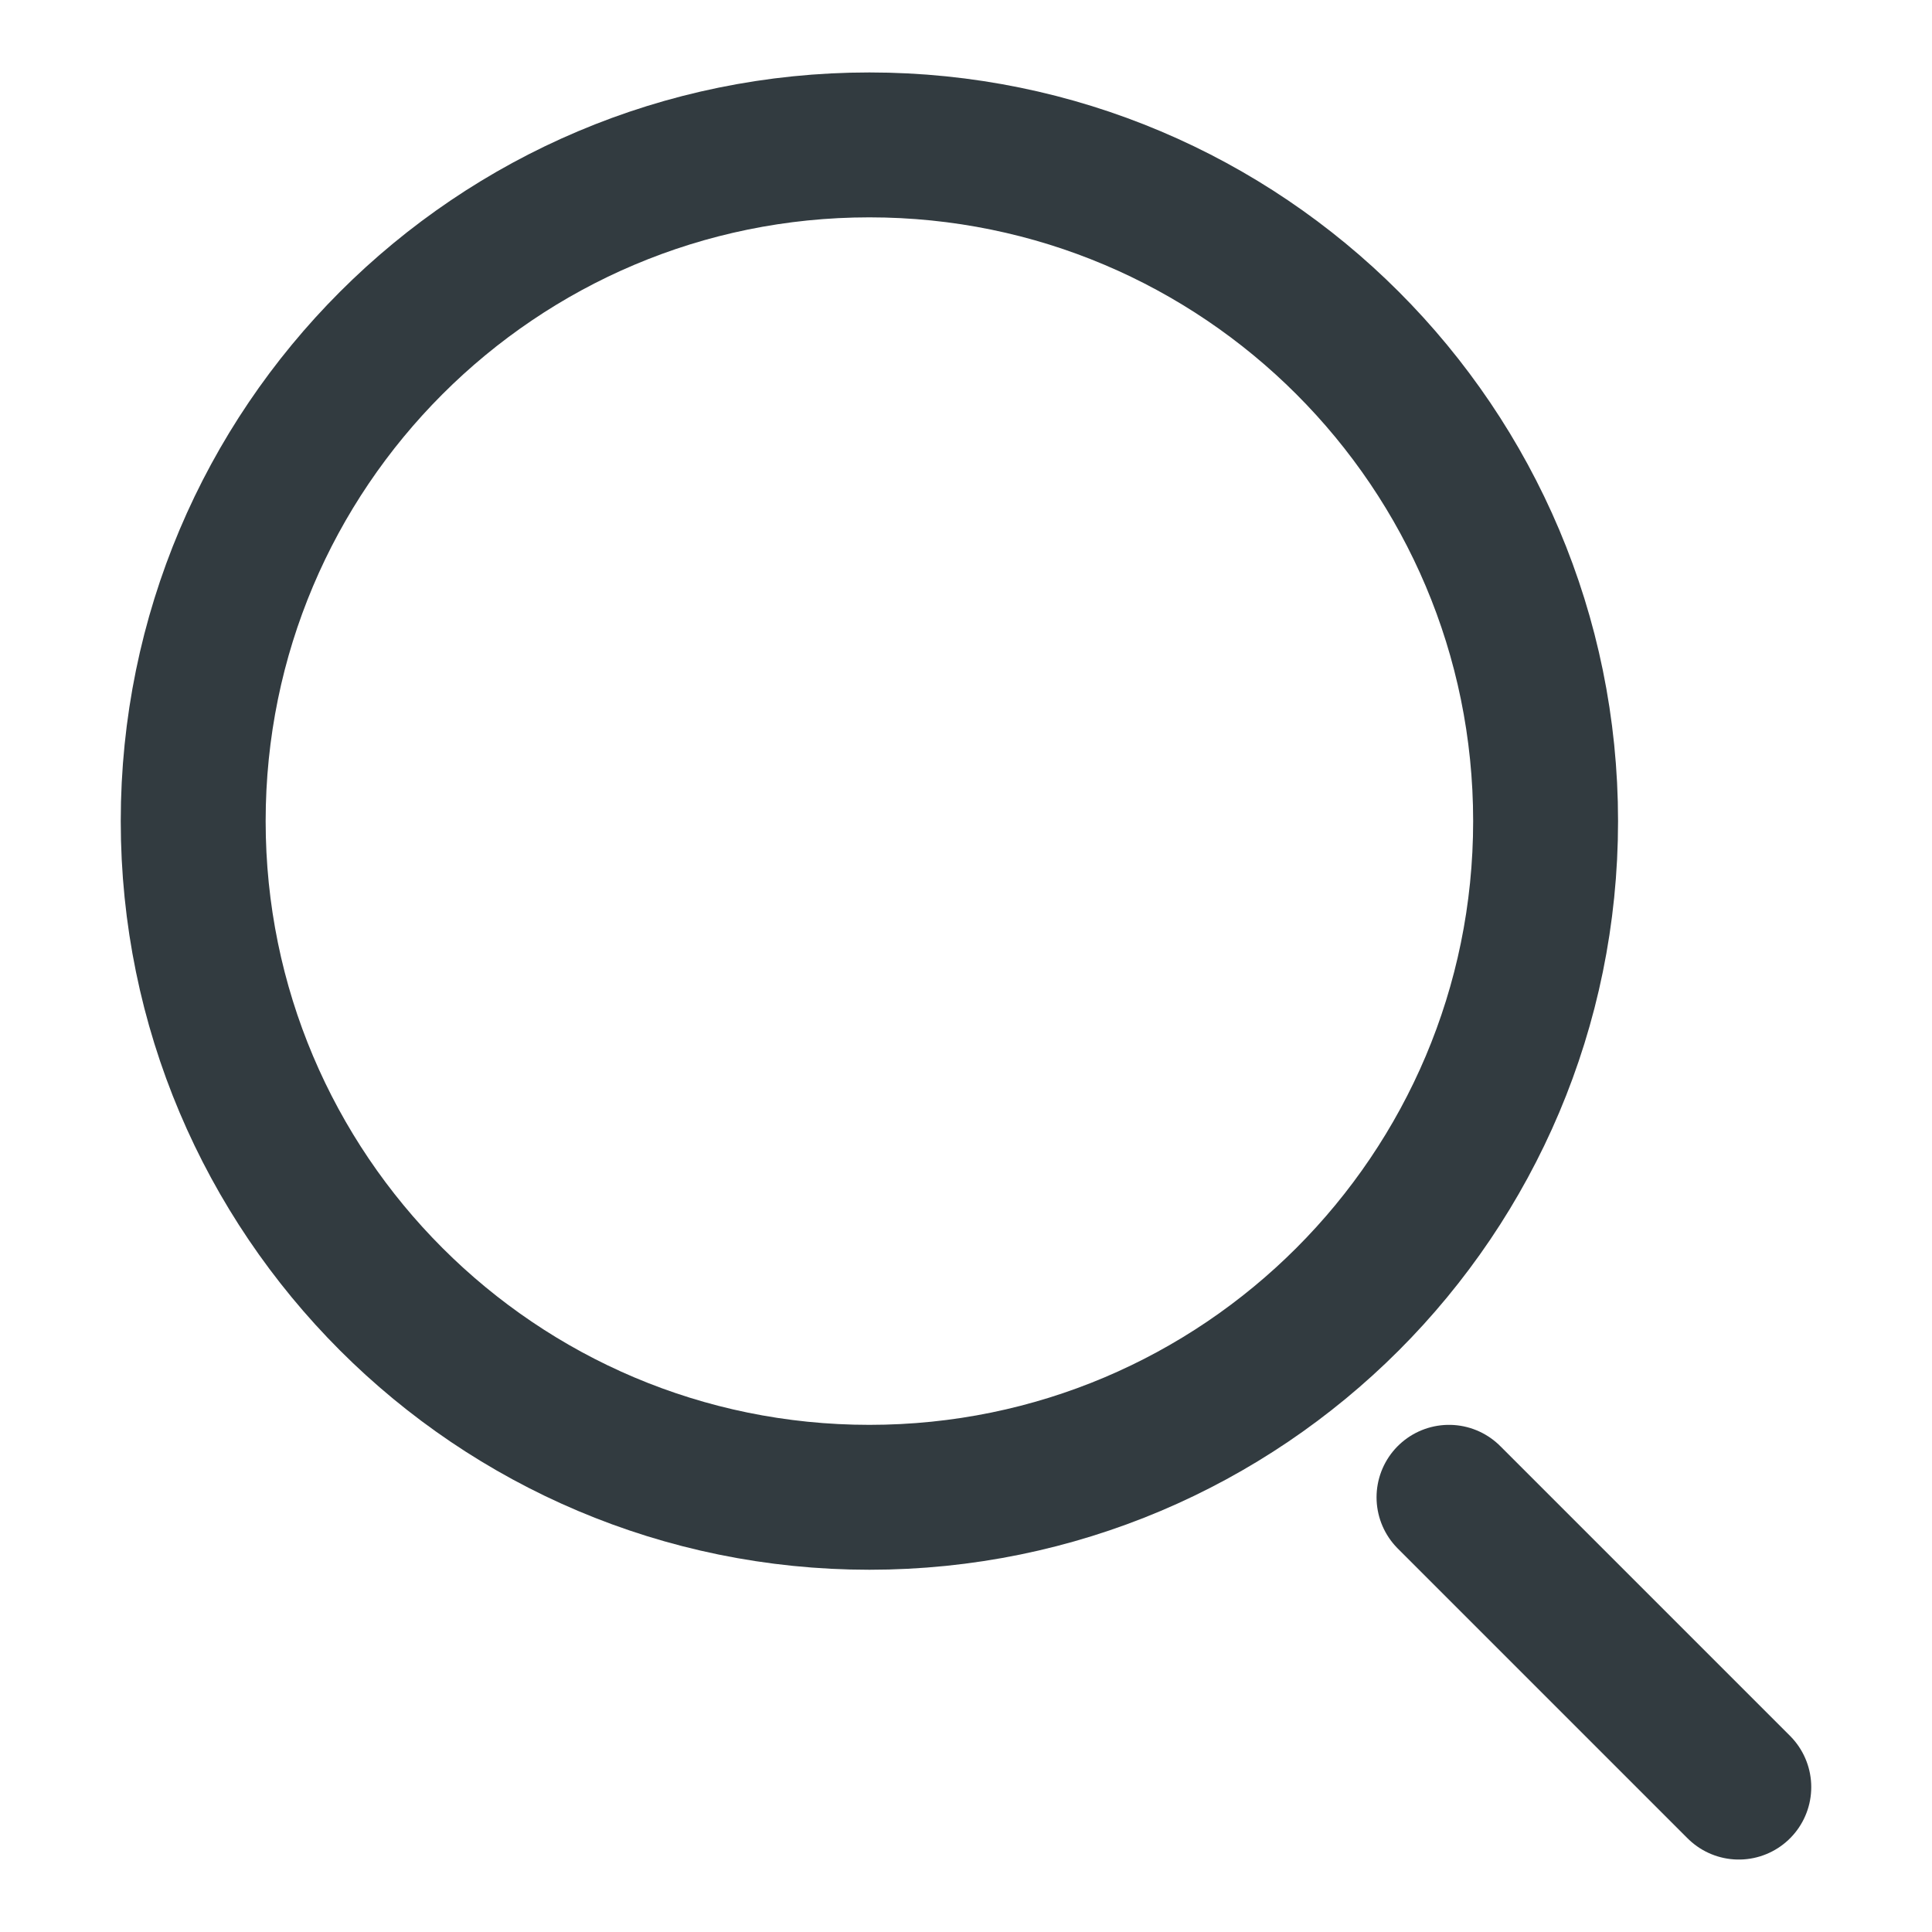
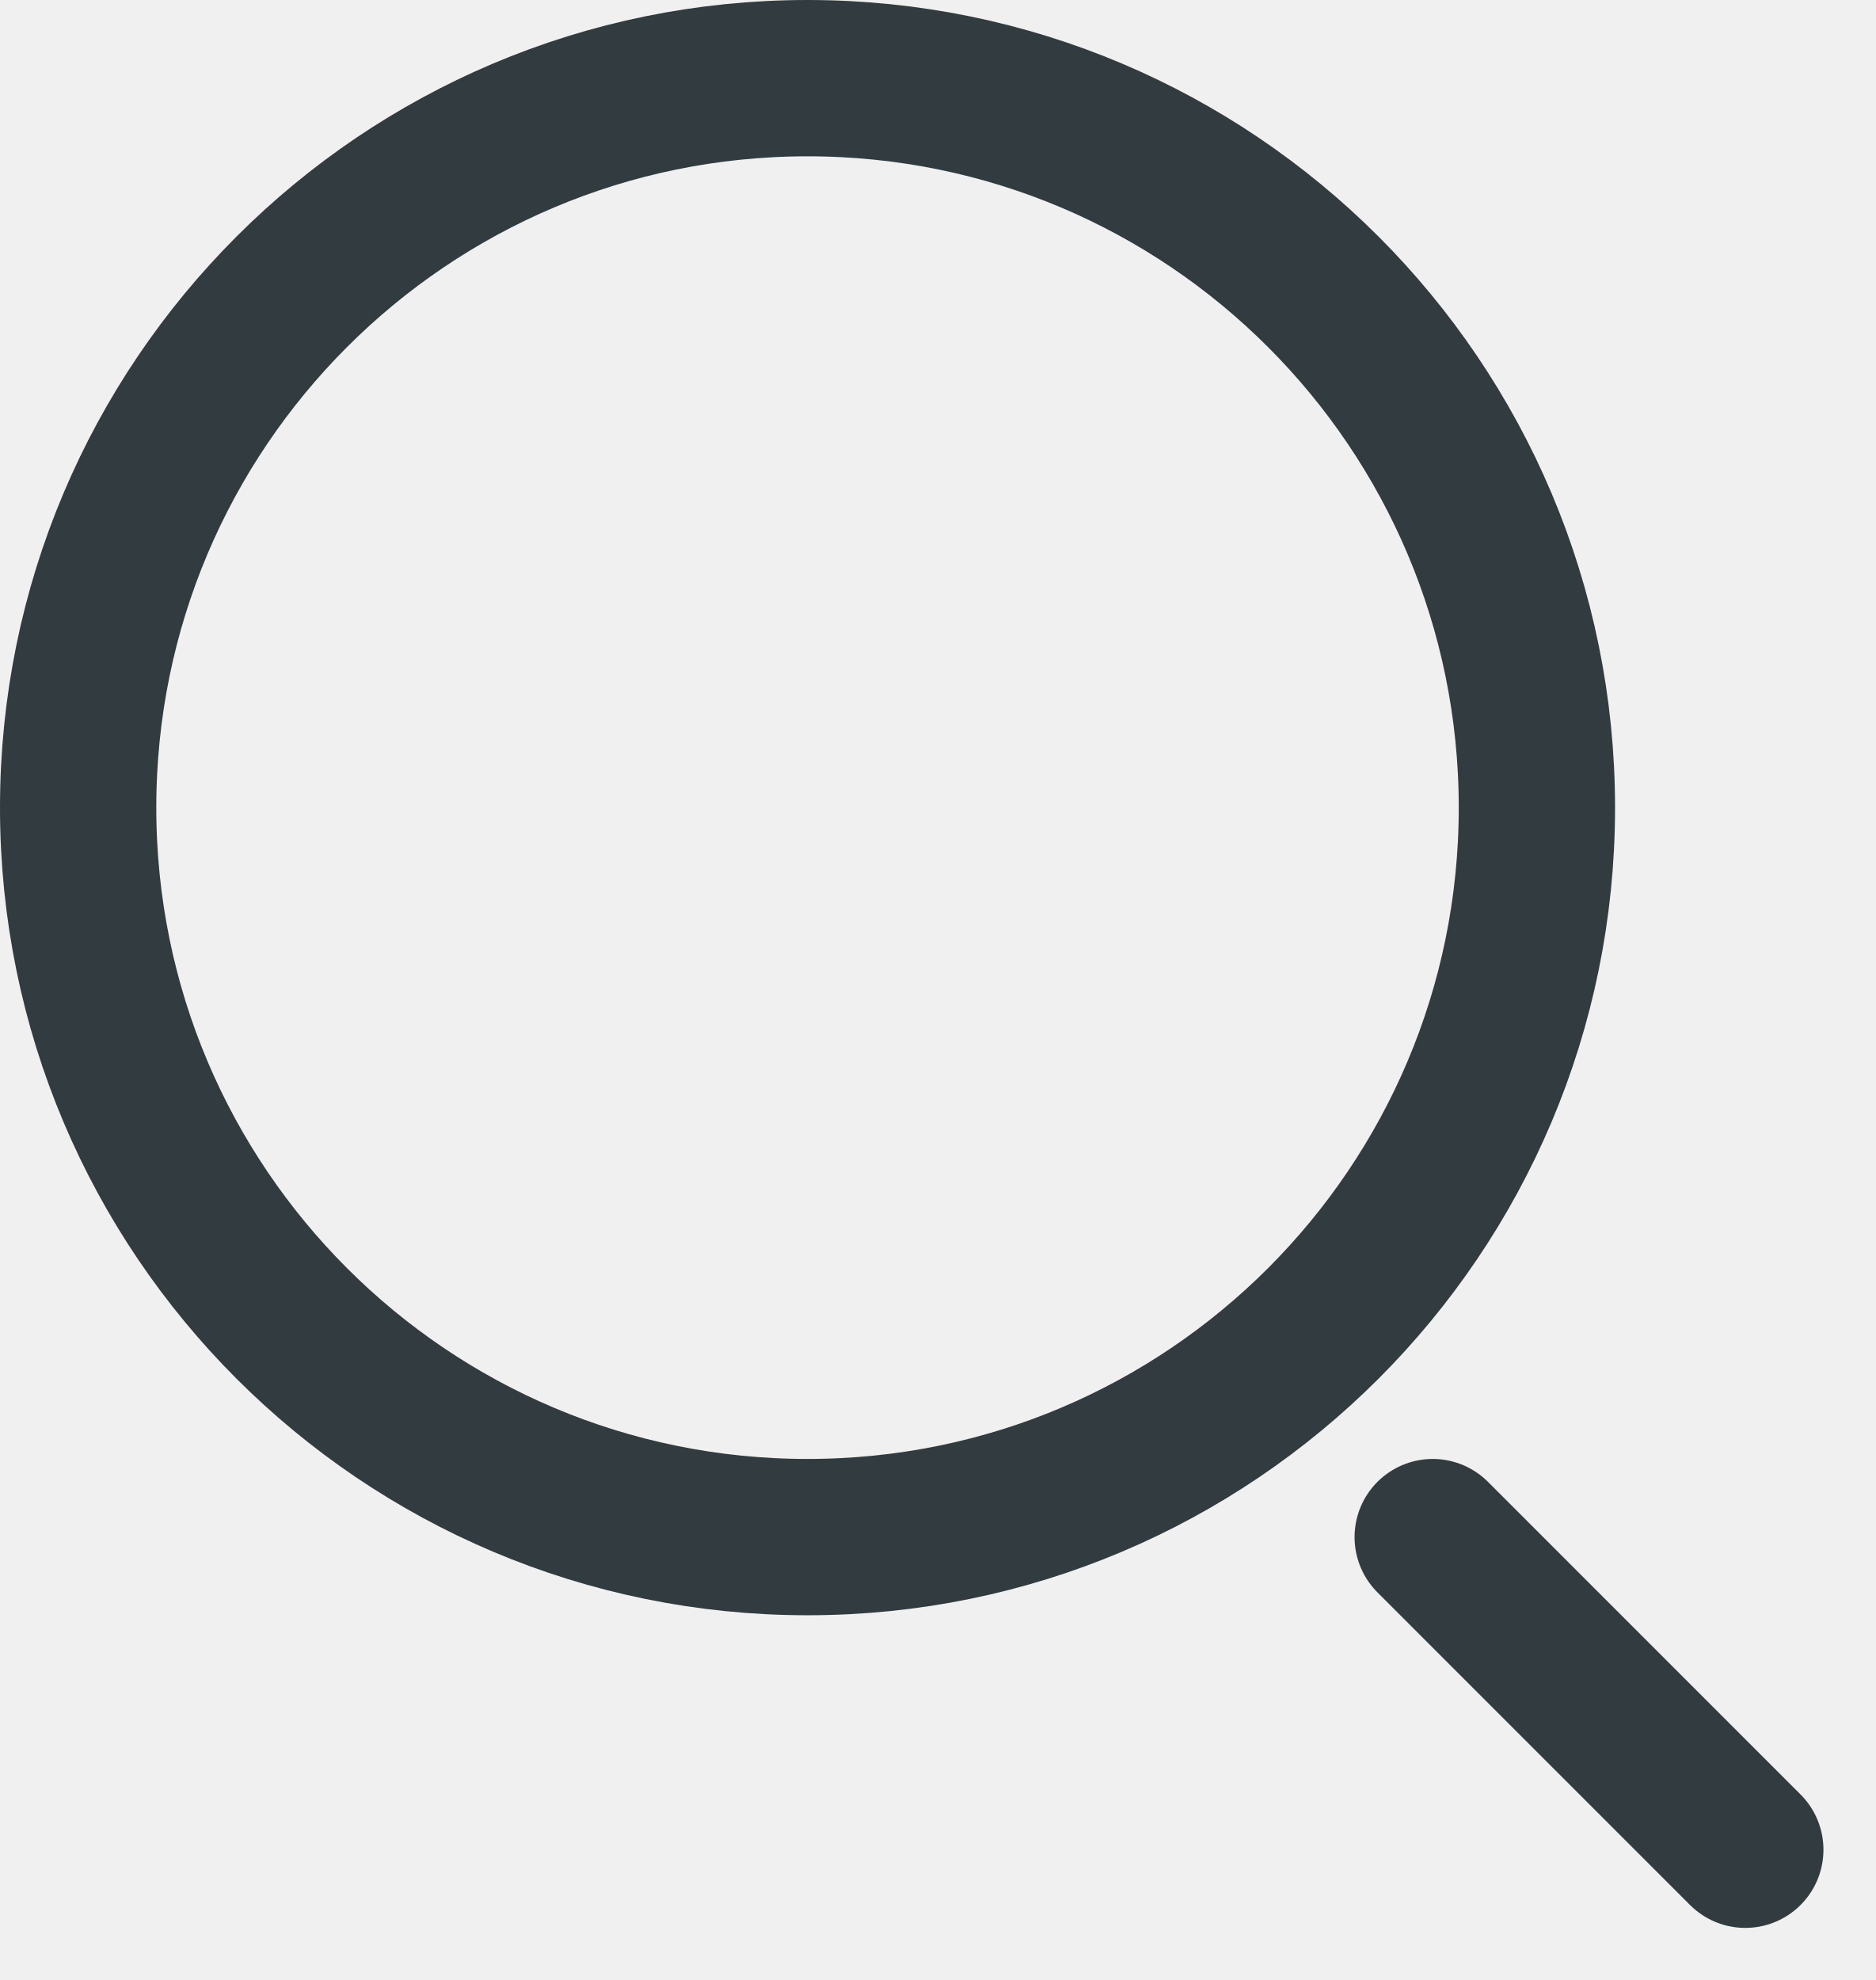
- <svg xmlns="http://www.w3.org/2000/svg" width="20" height="20" viewBox="0 0 20 20" fill="none">
-   <rect width="20" height="20" fill="white" />
-   <path d="M9 15.5C12.866 15.5 16 12.366 16 8.5C16 4.634 12.866 1.5 9 1.5C5.134 1.5 2 4.634 2 8.5C2 12.366 5.134 15.5 9 15.5Z" stroke="#323B40" stroke-width="1.5" stroke-linecap="round" stroke-linejoin="round" />
-   <path d="M18 18.5L15 15.5" stroke="#323B40" stroke-width="1.5" stroke-linecap="round" stroke-linejoin="round" />
+ <svg xmlns="http://www.w3.org/2000/svg" width="18" height="19" viewBox="0 0 18 19" fill="none">
+   <path d="M7.75 14.75C11.616 14.75 14.75 11.616 14.75 7.75C14.75 3.884 11.616 0.75 7.75 0.75C3.884 0.75 0.75 3.884 0.75 7.75C0.75 11.616 3.884 14.75 7.75 14.75Z" stroke="#323B40" stroke-width="1.5" stroke-linecap="round" stroke-linejoin="round" />
+   <path d="M16.75 17.75L13.75 14.75" stroke="#323B40" stroke-width="1.5" stroke-linecap="round" stroke-linejoin="round" />
</svg>
